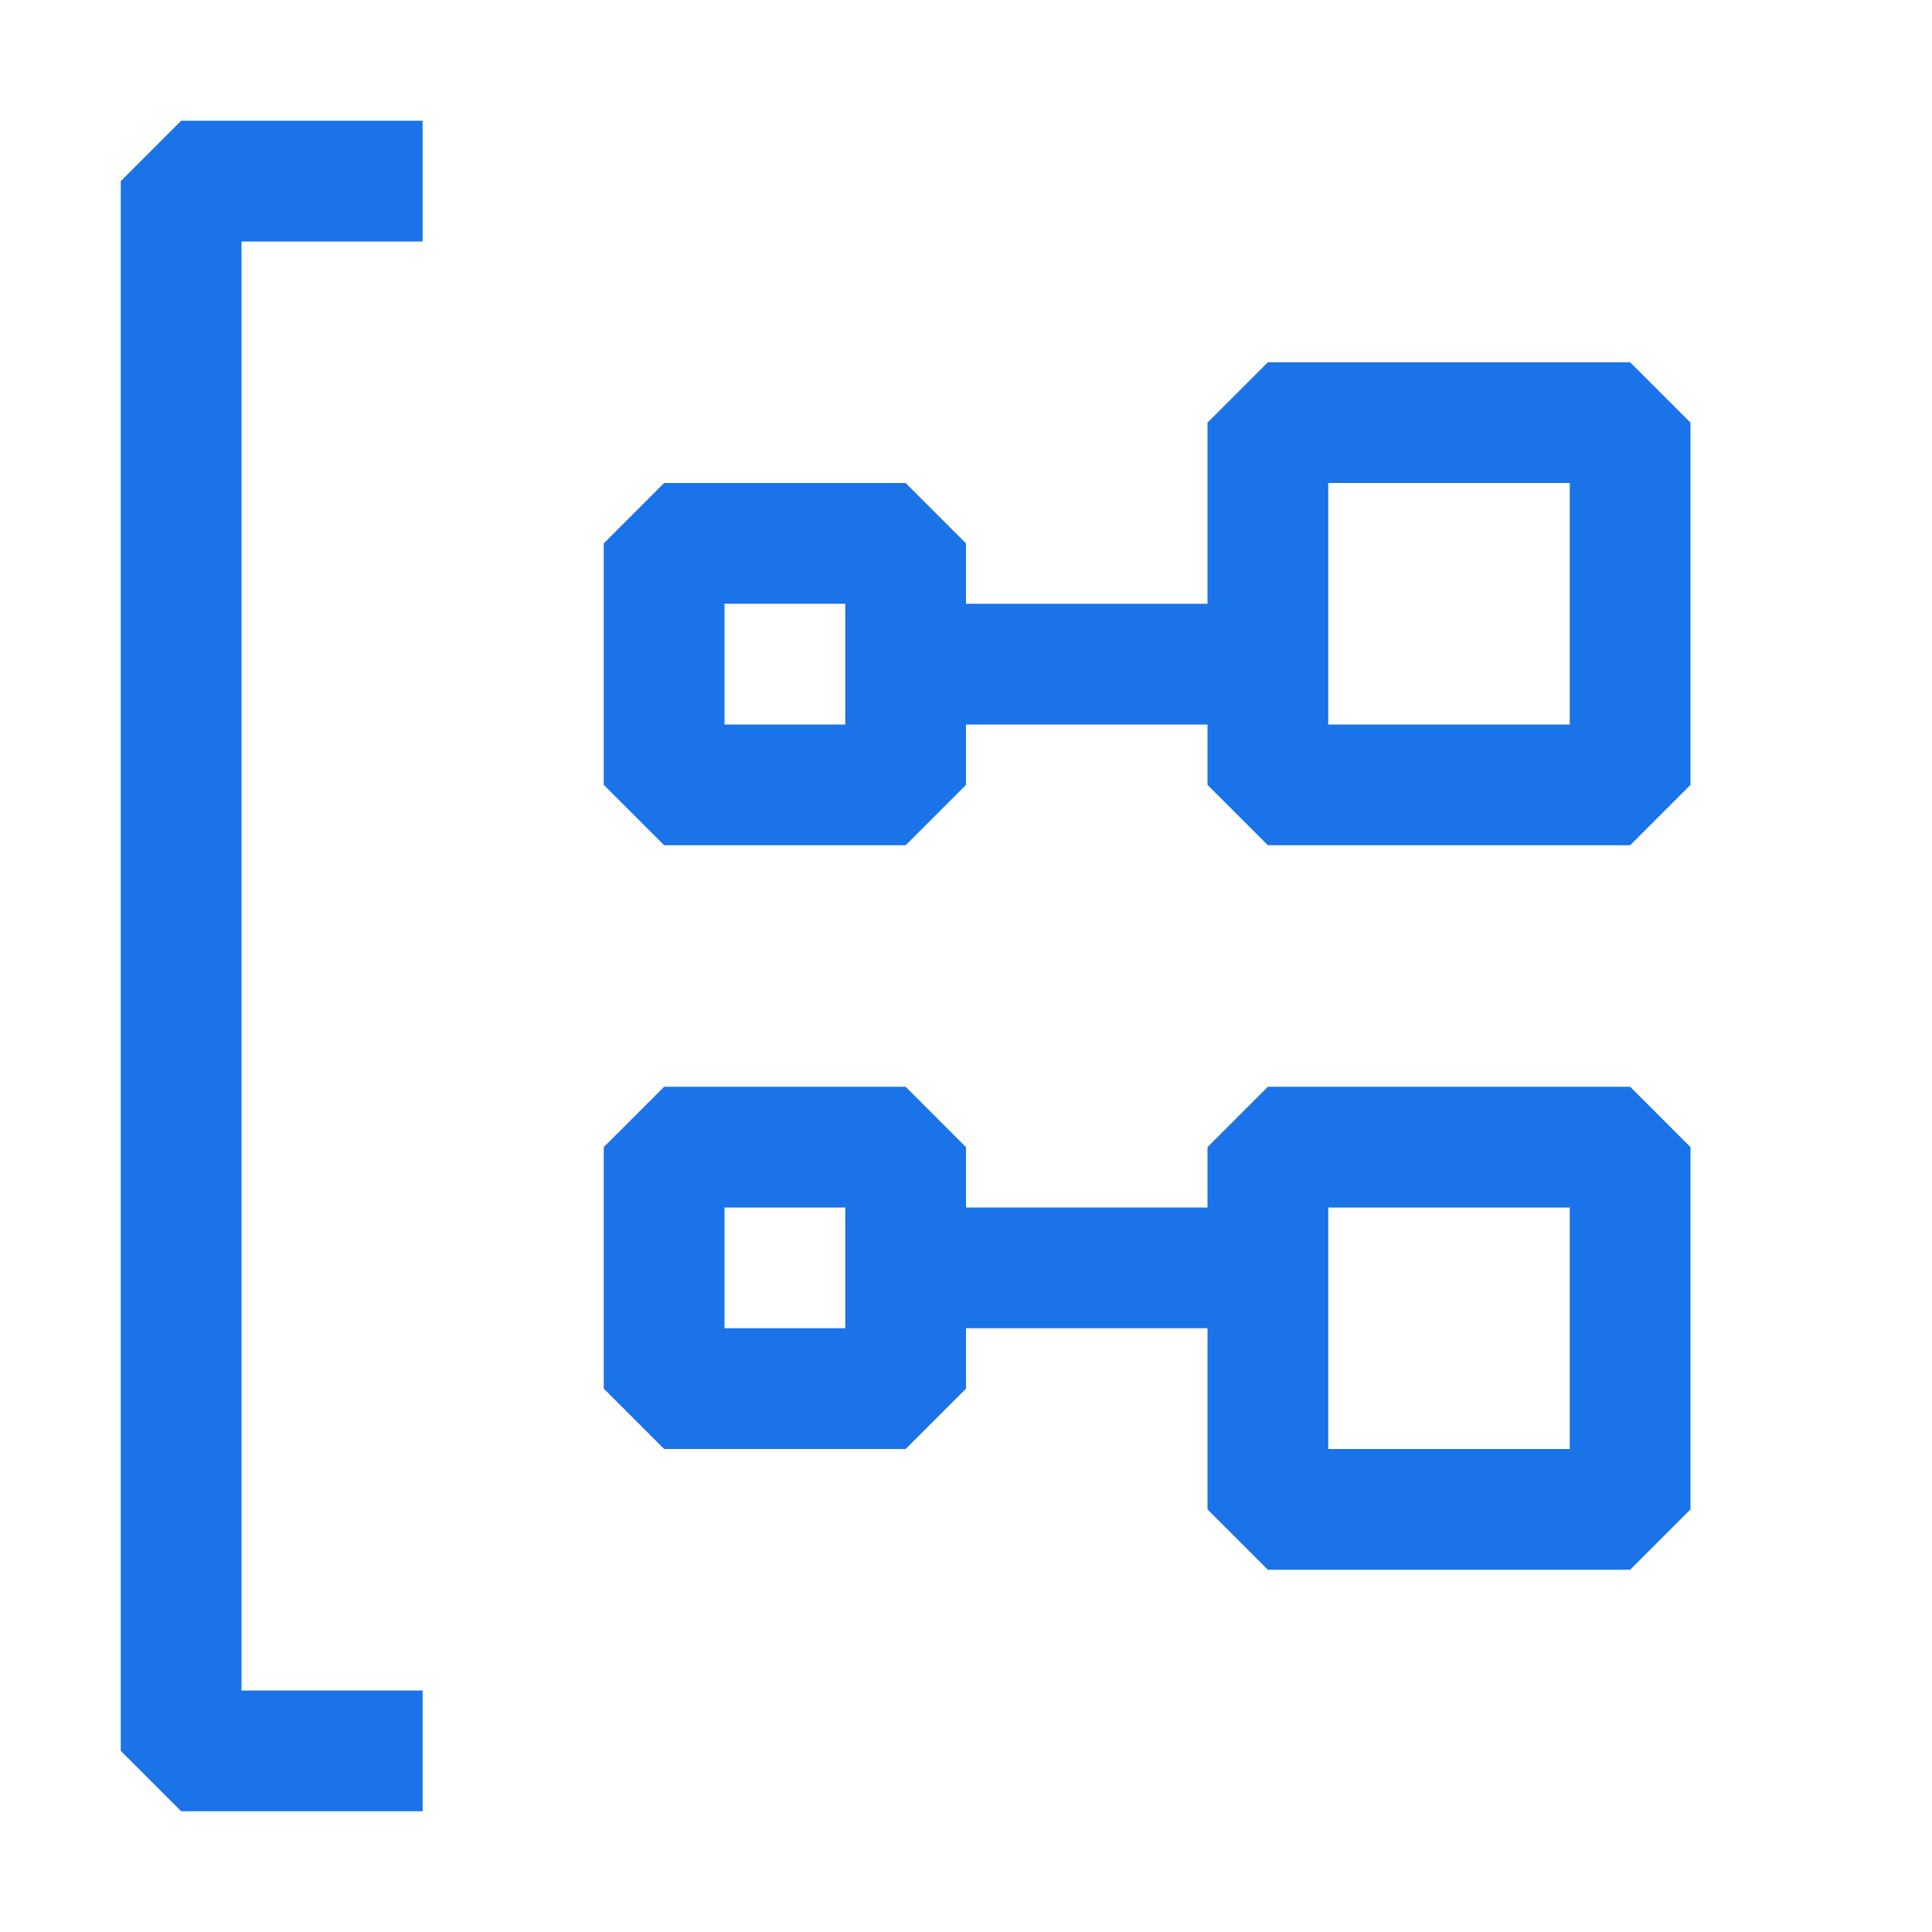
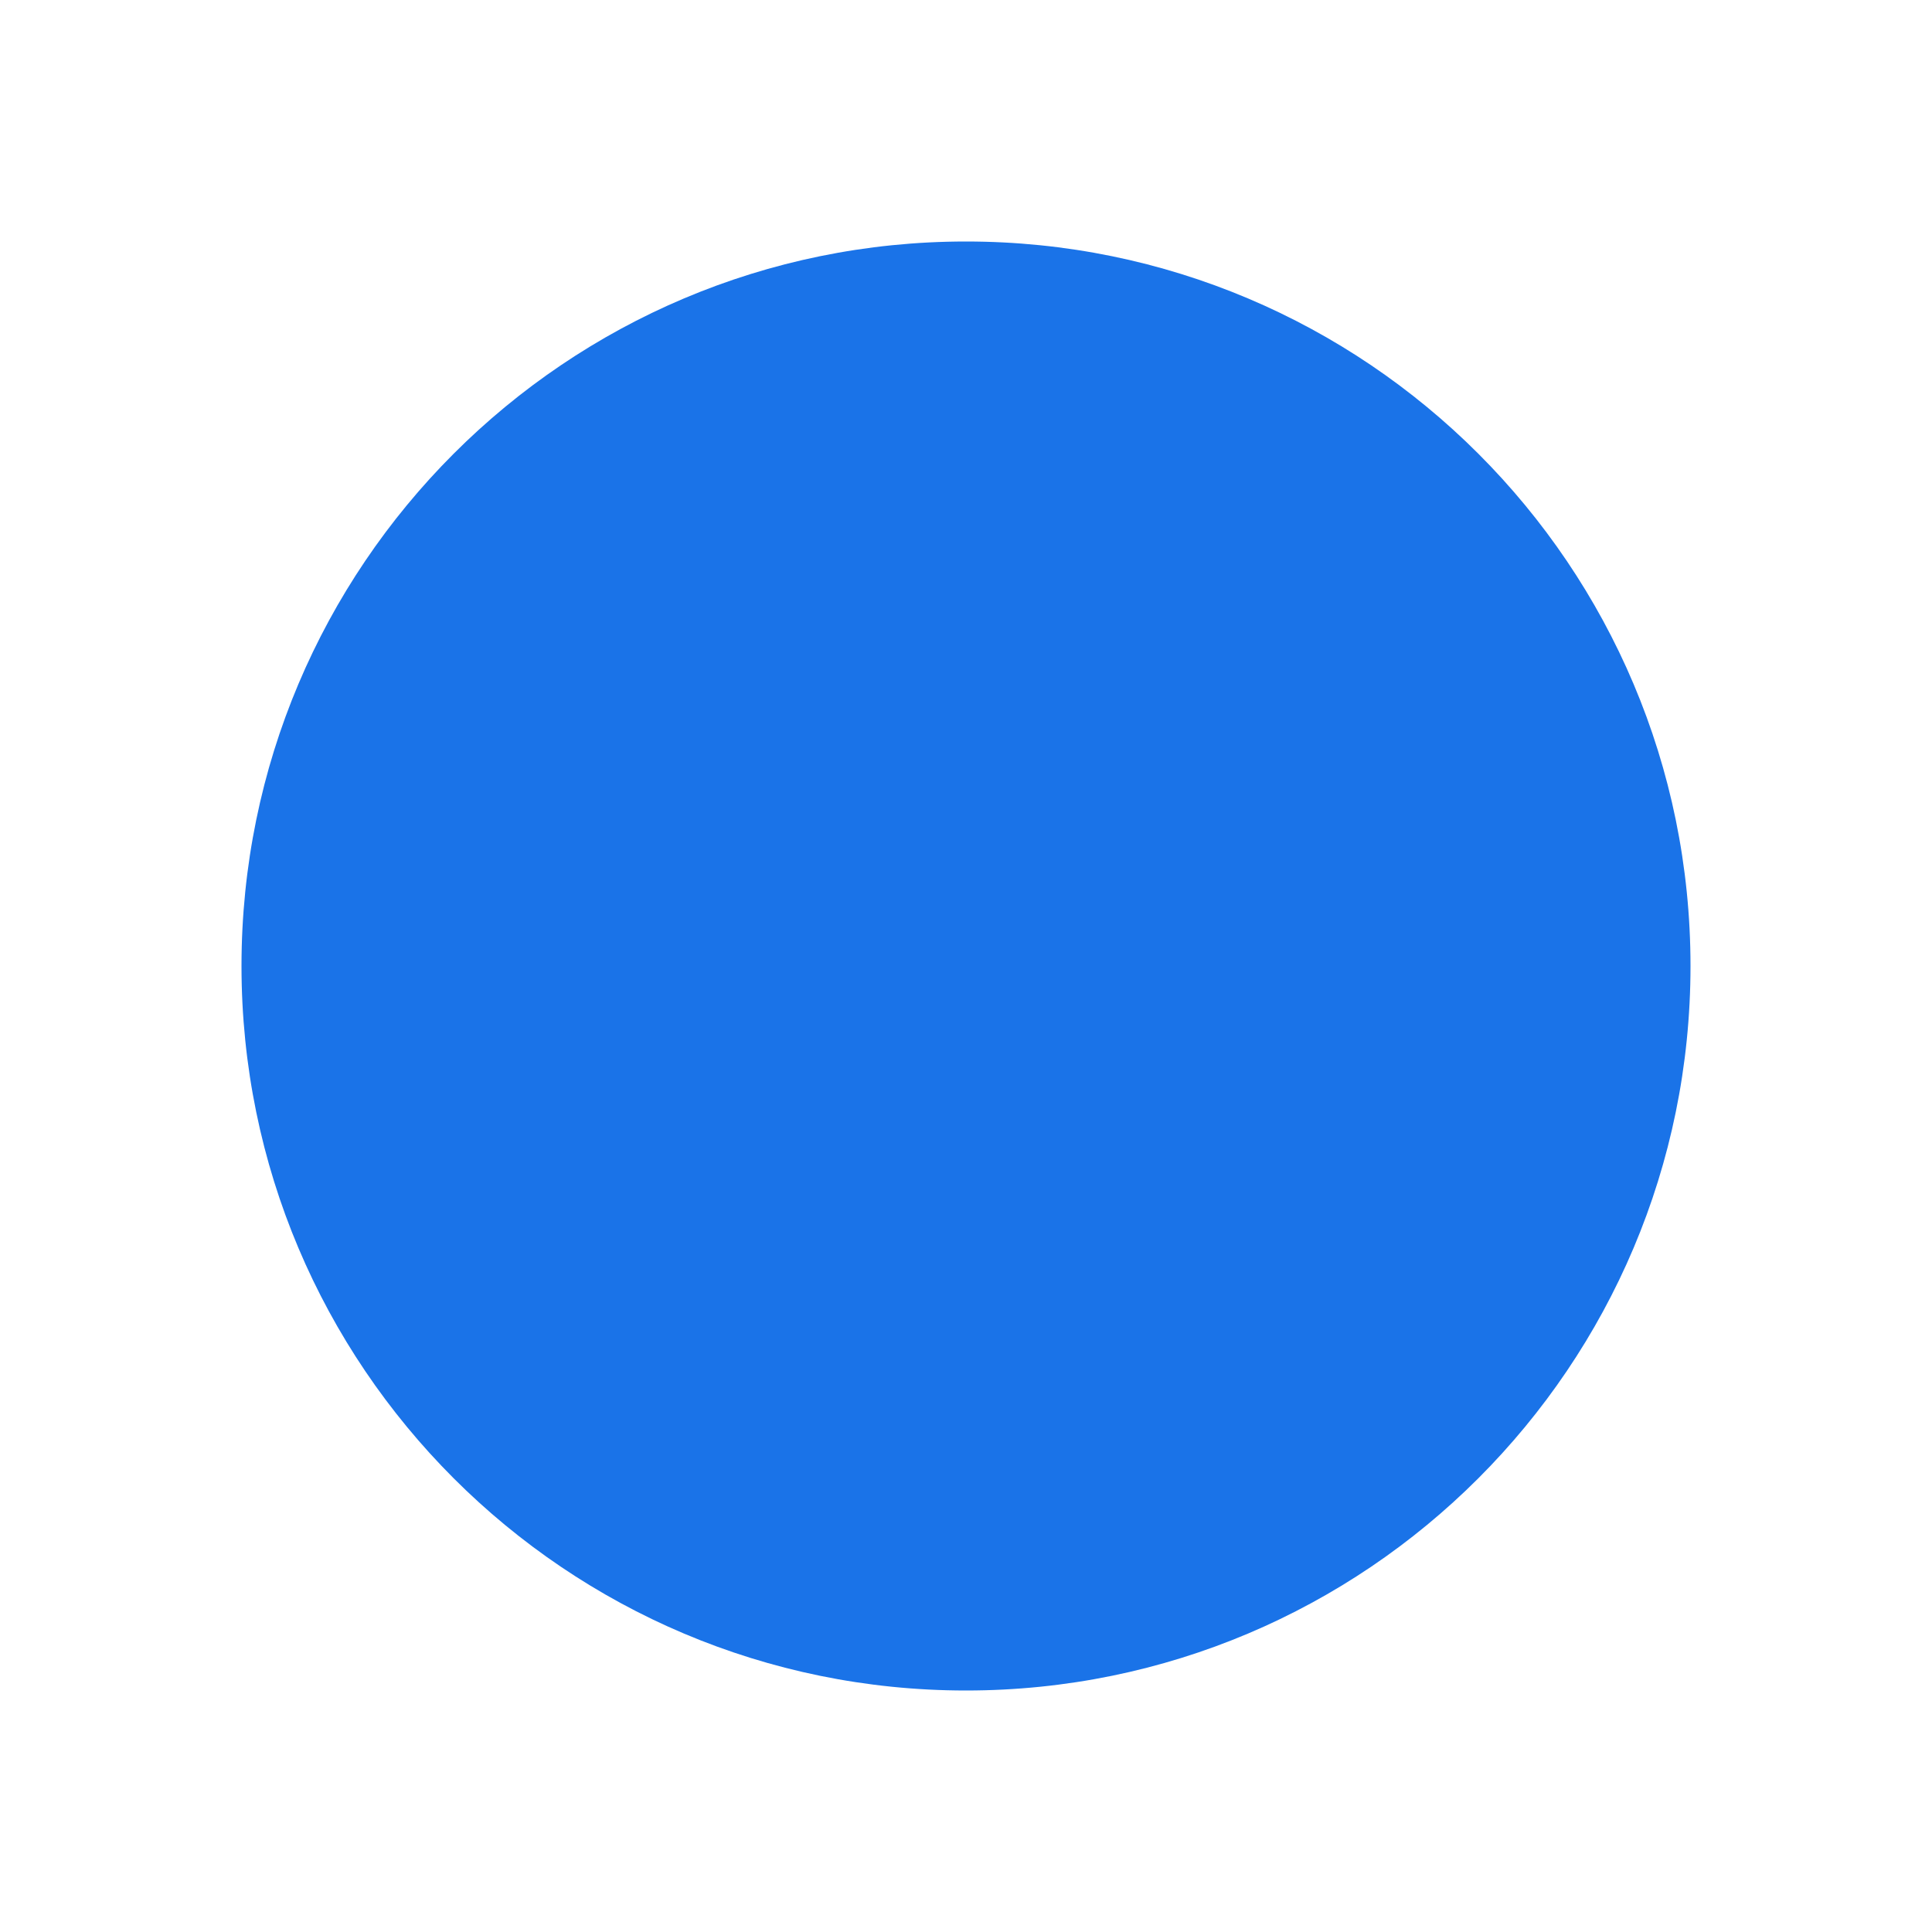
- <svg xmlns="http://www.w3.org/2000/svg" width="16" height="16" viewBox="0 0 16 16" fill="#1A73E8">
-   <path fill="#1A73E8" fill-rule="evenodd" d="M1.5 1h2v1H2v12h1.5v1h-2l-.5-.5v-13zm6 6h-2L5 6.5v-2l.5-.5h2l.5.5v2zM6 6h1V5H6zm7.5 1h-3l-.5-.5v-3l.5-.5h3l.5.5v3zM11 6h2V4h-2zm-3.5 6h-2l-.5-.5v-2l.5-.5h2l.5.5v2zM6 11h1v-1H6zm7.5 2h-3l-.5-.5v-3l.5-.5h3l.5.5v3zM11 12h2v-2h-2zm-1-2H8v1h2zm0-5H8v1h2z" clip-rule="evenodd" />
+ <svg xmlns="http://www.w3.org/2000/svg" width="800px" height="800px" viewBox="0 0 24 24" fill="none">
+   <path d="M12 21C16.971 21 21 16.971 21 12C21 7.029 16.971 3 12 3C7.029 3 3 7.029 3 12C3 16.971 7.029 21 12 21Z" fill="#1A73E8" />
</svg>
